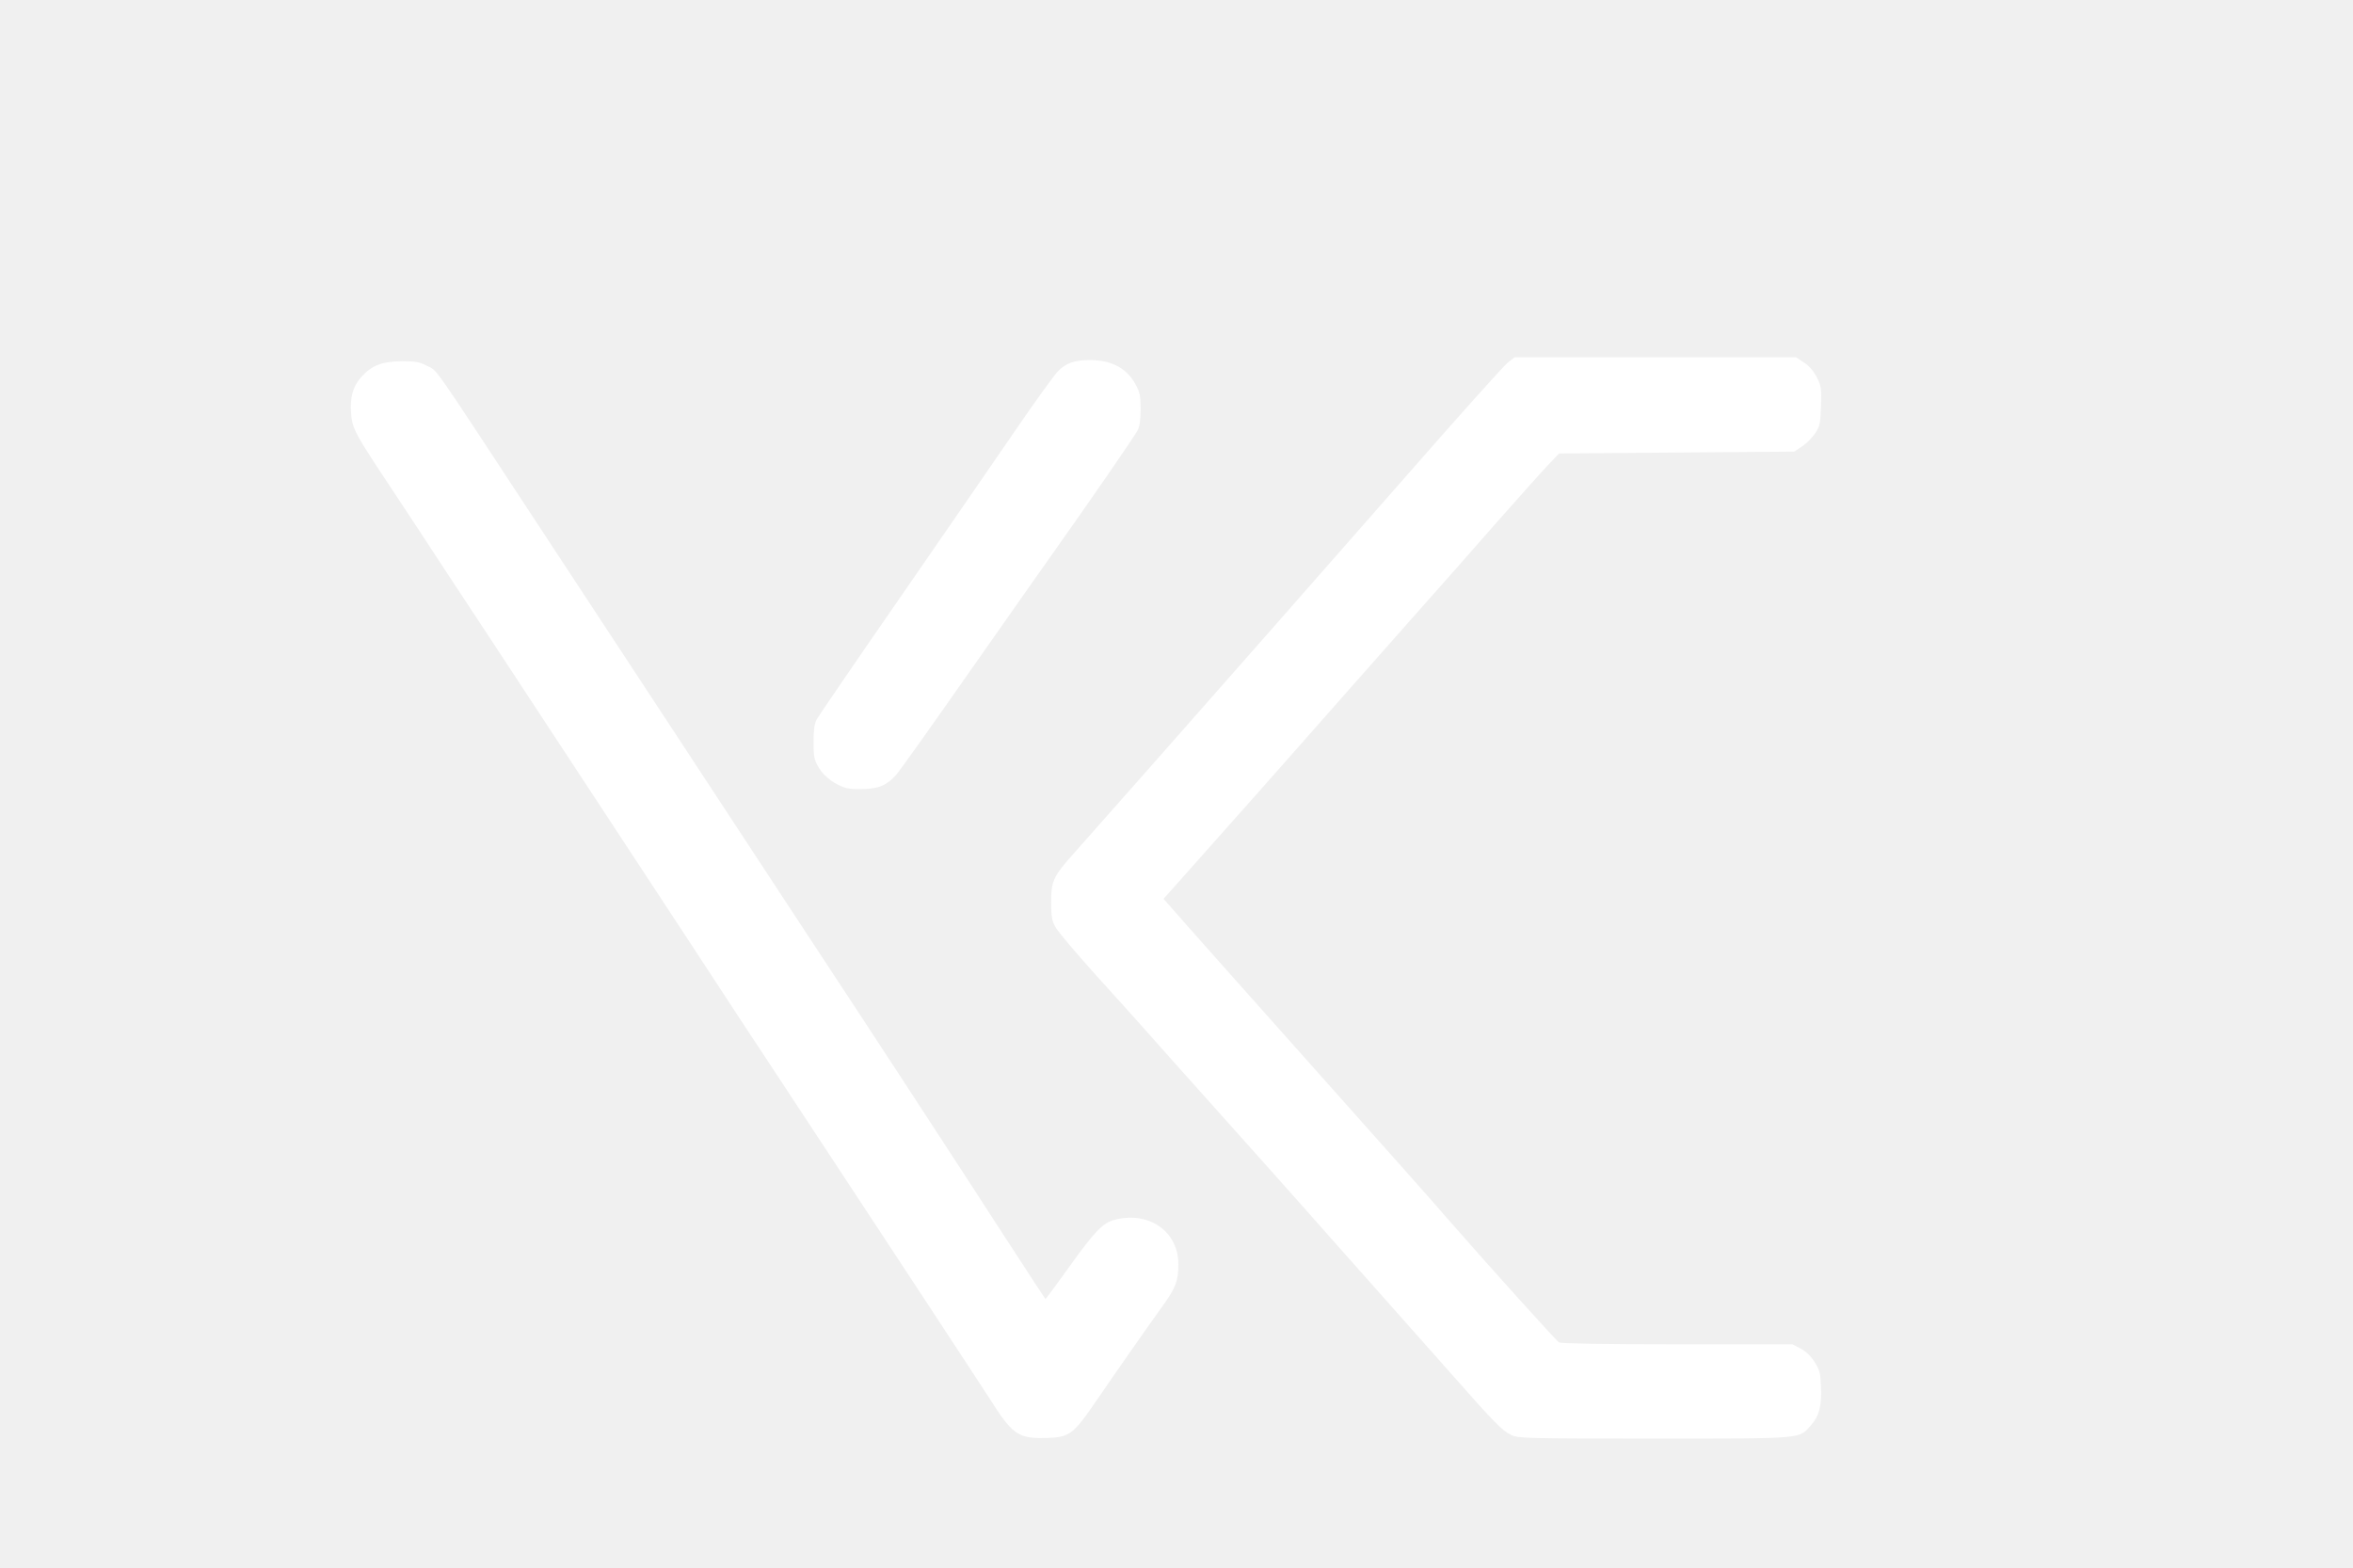
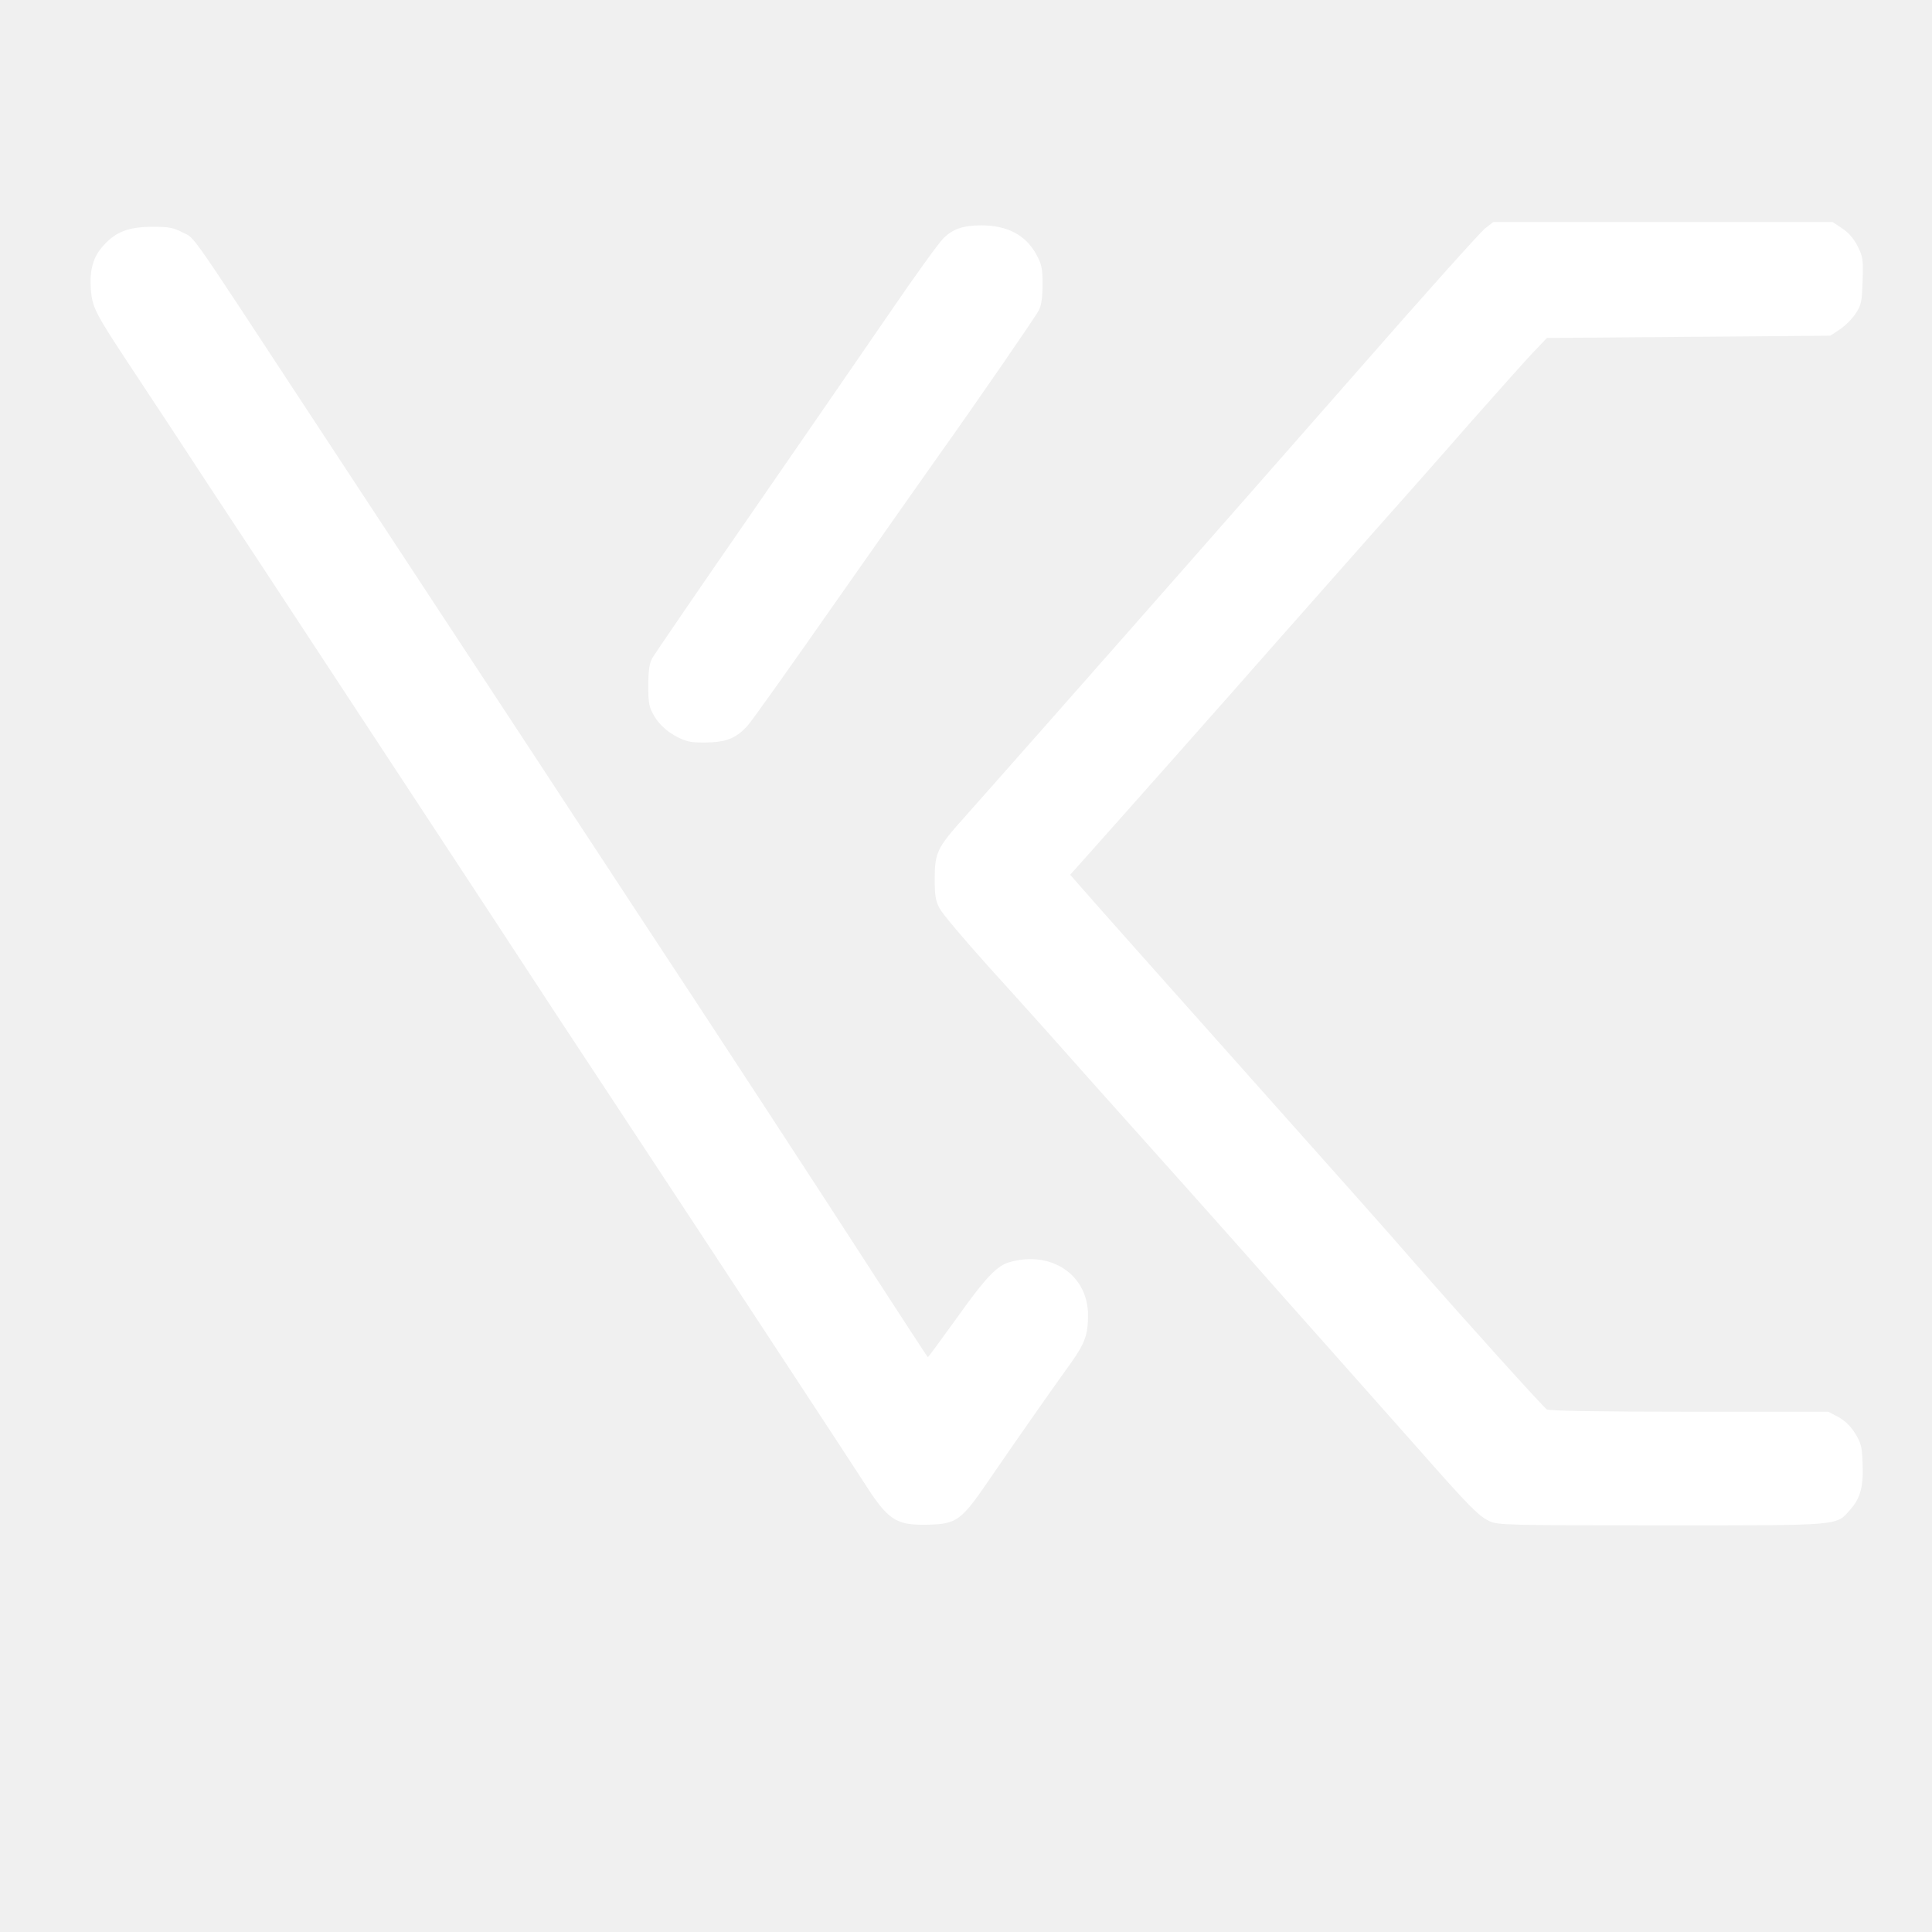
- <svg xmlns="http://www.w3.org/2000/svg" version="1.0" width="734px" height="489px" viewBox="0 0 734 489" preserveAspectRatio="xMidYMid meet">
+ <svg xmlns="http://www.w3.org/2000/svg" version="1.0" width="512" height="512" viewBox="86 54 500 500" preserveAspectRatio="xMidYMid meet">
  <g fill="#ffffff">
    <path d="M318.95 447.81 c-2.88 -1.06 -5.18 -3.53 -9.29 -10.06 -2.59 -4.06 -41.29 -62.99 -67.17 -102.22 -5.35 -8.06 -17.88 -27.11 -27.82 -42.35 -17.82 -27.11 -34.64 -52.70 -62.52 -95.16 -7.76 -11.70 -17.41 -26.41 -21.47 -32.64 -4.12 -6.23 -9.65 -14.64 -12.35 -18.70 -7.65 -11.65 -8.47 -13.29 -8.82 -17.76 -0.35 -5.12 0.59 -8.47 3.29 -11.41 3.18 -3.53 6.41 -4.76 12.53 -4.82 4.29 0 5.47 0.18 7.94 1.47 3.35 1.71 0.76 -1.94 33.29 47.58 12.47 18.94 31.58 48.05 42.52 64.70 10.94 16.64 22.35 33.99 25.29 38.52 3 4.53 10 15.23 15.64 23.82 23.41 35.52 46.46 70.81 63.99 97.93 6.59 10.17 12.06 18.53 12.12 18.53 0.12 0 3.41 -4.47 7.35 -9.94 7.76 -10.88 10.53 -13.76 13.94 -14.70 10.76 -3 20.17 3.41 20.17 13.76 0 5.06 -0.82 7.29 -4.41 12.35 -5.18 7.18 -14.88 21.06 -21.11 30.17 -7.23 10.59 -8.41 11.47 -15.53 11.70 -3.53 0.12 -5.88 -0.12 -7.59 -0.76z" />
    <path d="M471.40 447.63 c-2.71 -1.24 -5.35 -3.94 -18 -18.29 -5 -5.65 -15.47 -17.41 -23.17 -26.11 -7.76 -8.70 -15.29 -17.23 -16.76 -18.88 -3.35 -3.88 -33.17 -37.29 -45.58 -51.11 -5.18 -5.82 -10.70 -12.06 -12.35 -13.88 -1.59 -1.82 -7.94 -8.82 -14 -15.53 -6.06 -6.76 -11.65 -13.35 -12.35 -14.70 -1.06 -1.94 -1.29 -3.35 -1.29 -7.70 0 -6.65 0.65 -8.06 7.35 -15.53 4.53 -5.06 38.29 -43.29 62.58 -70.93 5.12 -5.82 23.06 -26.23 39.88 -45.40 16.76 -19.17 31.47 -35.58 32.64 -36.46 l2.12 -1.65 43.93 0 43.88 0 2.47 1.65 c1.59 1 3 2.65 4 4.59 1.41 2.82 1.47 3.53 1.29 9.06 -0.18 5.35 -0.35 6.23 -1.82 8.41 -0.88 1.35 -2.71 3.18 -4.06 4.06 l-2.47 1.65 -36.64 0.29 -36.70 0.29 -3.65 3.82 c-2 2.12 -9.18 10.17 -16 17.88 -6.76 7.76 -18.94 21.53 -27.05 30.64 -8.06 9.12 -19.17 21.70 -24.70 27.94 -8.12 9.29 -40.88 46.23 -49.82 56.23 l-2.18 2.41 7.76 8.82 c4.29 4.82 19.41 21.88 33.70 37.88 28.05 31.47 42.40 47.58 46.99 52.93 13.41 15.35 34.05 38.23 34.94 38.76 0.76 0.35 13.53 0.59 36.99 0.59 l35.82 0 2.59 1.35 c1.71 0.94 3.18 2.35 4.35 4.23 1.53 2.41 1.82 3.53 1.94 7.65 0.29 5.88 -0.53 9.06 -3 11.88 -3.94 4.47 -1.47 4.29 -48.93 4.29 -40.11 0 -42.46 -0.06 -44.70 -1.12z" />
    <path d="M264.25 245.90 c-3.53 -0.94 -7.12 -3.53 -8.82 -6.41 -1.47 -2.47 -1.65 -3.35 -1.65 -8.06 0 -3.82 0.29 -5.76 1 -7.06 0.53 -0.94 12 -17.76 25.58 -37.35 13.53 -19.59 29.76 -43.11 36.05 -52.29 6.29 -9.23 12.47 -17.76 13.64 -18.94 2.47 -2.53 5.18 -3.47 9.94 -3.47 6.70 0 11.53 2.53 14.23 7.59 1.35 2.41 1.59 3.59 1.59 7.65 0 3.35 -0.29 5.41 -0.94 6.70 -0.94 1.82 -16.06 23.76 -25.82 37.46 -2.65 3.71 -14.53 20.64 -26.47 37.64 -11.88 17 -22.29 31.64 -23.17 32.52 -2.71 2.94 -5 4 -9.29 4.23 -2.18 0.12 -4.82 0.06 -5.88 -0.24z" />
  </g>
  <g fill="none">
    <path d="M0 244.67 l0 -244.67 367 0 367 0 0 244.67 0 244.67 -367 0 -367 0 0 -244.67z m332.30 200.32 c1.47 -0.94 4.23 -4.35 8 -9.88 3.18 -4.65 8.94 -12.88 12.82 -18.41 11.53 -16.35 12 -17.11 12.47 -20.06 0.71 -5 -1.71 -9.88 -6.35 -12.76 -5 -3.12 -10.53 -2.65 -14.70 1.24 -1.24 1.18 -5.53 6.70 -9.53 12.17 -6.41 8.94 -7.35 10 -8.88 10 -1.76 0 -0.59 1.71 -29.82 -43.40 -5.18 -7.94 -35.64 -54.52 -48.05 -73.34 -5.65 -8.59 -12.65 -19.29 -15.64 -23.82 -2.94 -4.53 -14.35 -21.88 -25.29 -38.52 -10.94 -16.64 -30.05 -45.76 -42.52 -64.70 -32.35 -49.23 -30 -45.88 -33.17 -47.52 -3.41 -1.76 -8.70 -1.88 -12.35 -0.24 -3.29 1.41 -6.70 5.29 -7.53 8.47 -1.35 4.94 -0.35 7.53 8.35 20.70 2.71 4.06 8.23 12.47 12.35 18.70 4.06 6.23 13.70 20.94 21.47 32.64 27.88 42.46 44.70 68.05 62.52 95.16 9.94 15.23 22.47 34.29 27.82 42.35 25.88 39.23 64.58 98.16 67.17 102.22 4.12 6.53 6.41 9 9.29 10.06 3.59 1.35 8.70 0.88 11.59 -1.06z m226.73 0.88 c1.29 -0.59 3.23 -2 4.23 -3.18 5.23 -6 3.53 -16.64 -3.29 -20.23 l-2.59 -1.35 -35.82 0 c-23.11 0 -36.23 -0.24 -36.94 -0.59 -0.65 -0.35 -7.12 -7.41 -14.47 -15.76 -7.35 -8.29 -14.76 -16.59 -16.35 -18.35 -1.65 -1.76 -7.76 -8.65 -13.59 -15.23 -5.82 -6.65 -21.70 -24.47 -35.23 -39.70 -46.17 -51.82 -44.46 -49.87 -44.46 -51.29 0 -0.88 -0.18 -0.65 23.82 -27.64 10.35 -11.65 23.35 -26.29 28.82 -32.58 5.53 -6.23 16.64 -18.82 24.70 -27.94 8.12 -9.12 20.29 -22.88 27.05 -30.64 6.82 -7.70 14 -15.76 16 -17.88 l3.65 -3.82 36.70 -0.29 36.64 -0.29 2.47 -1.65 c3.94 -2.59 5.65 -5.70 5.88 -10.70 0.24 -3.65 0 -4.65 -1.29 -7.23 -1 -2 -2.41 -3.65 -4 -4.65 l-2.47 -1.65 -42.11 0 -42.17 0 -2.12 1.65 c-1.18 0.88 -15.88 17.29 -32.64 36.46 -16.82 19.17 -34.76 39.58 -39.88 45.40 -24.29 27.64 -58.05 65.87 -62.58 70.93 -2.82 3.12 -5.59 6.70 -6.18 7.94 -1.59 3.23 -1.53 8.65 0.18 11.76 0.71 1.35 6.23 7.94 12.29 14.70 6.06 6.70 12.41 13.70 14 15.53 1.65 1.82 7.18 8.06 12.35 13.88 12.41 13.82 42.23 47.23 45.58 51.11 1.47 1.65 9 10.17 16.76 18.88 7.70 8.70 18.17 20.47 23.17 26.11 5 5.65 10.59 11.82 12.35 13.76 5.76 6.06 2.06 5.65 48.58 5.65 37.99 0 40.76 -0.12 42.93 -1.12z m-284.66 -202.97 c1 -0.59 2.47 -1.82 3.29 -2.76 0.88 -0.88 11.29 -15.53 23.17 -32.52 11.94 -17 23.82 -33.94 26.47 -37.64 9.76 -13.70 24.88 -35.64 25.82 -37.46 0.53 -1.06 0.94 -3.23 0.94 -5 0 -9.82 -12.12 -16.70 -20.41 -11.59 -2.18 1.35 -2.88 2.35 -26.35 36.41 -9.06 13.12 -23.94 34.64 -33.11 47.93 -9.18 13.23 -17.11 24.88 -17.64 25.88 -0.59 1.06 -0.94 3.18 -1 5.29 0 2.82 0.35 4.06 1.65 6.29 3.47 5.94 11.82 8.41 17.17 5.18z" />
  </g>
</svg>
